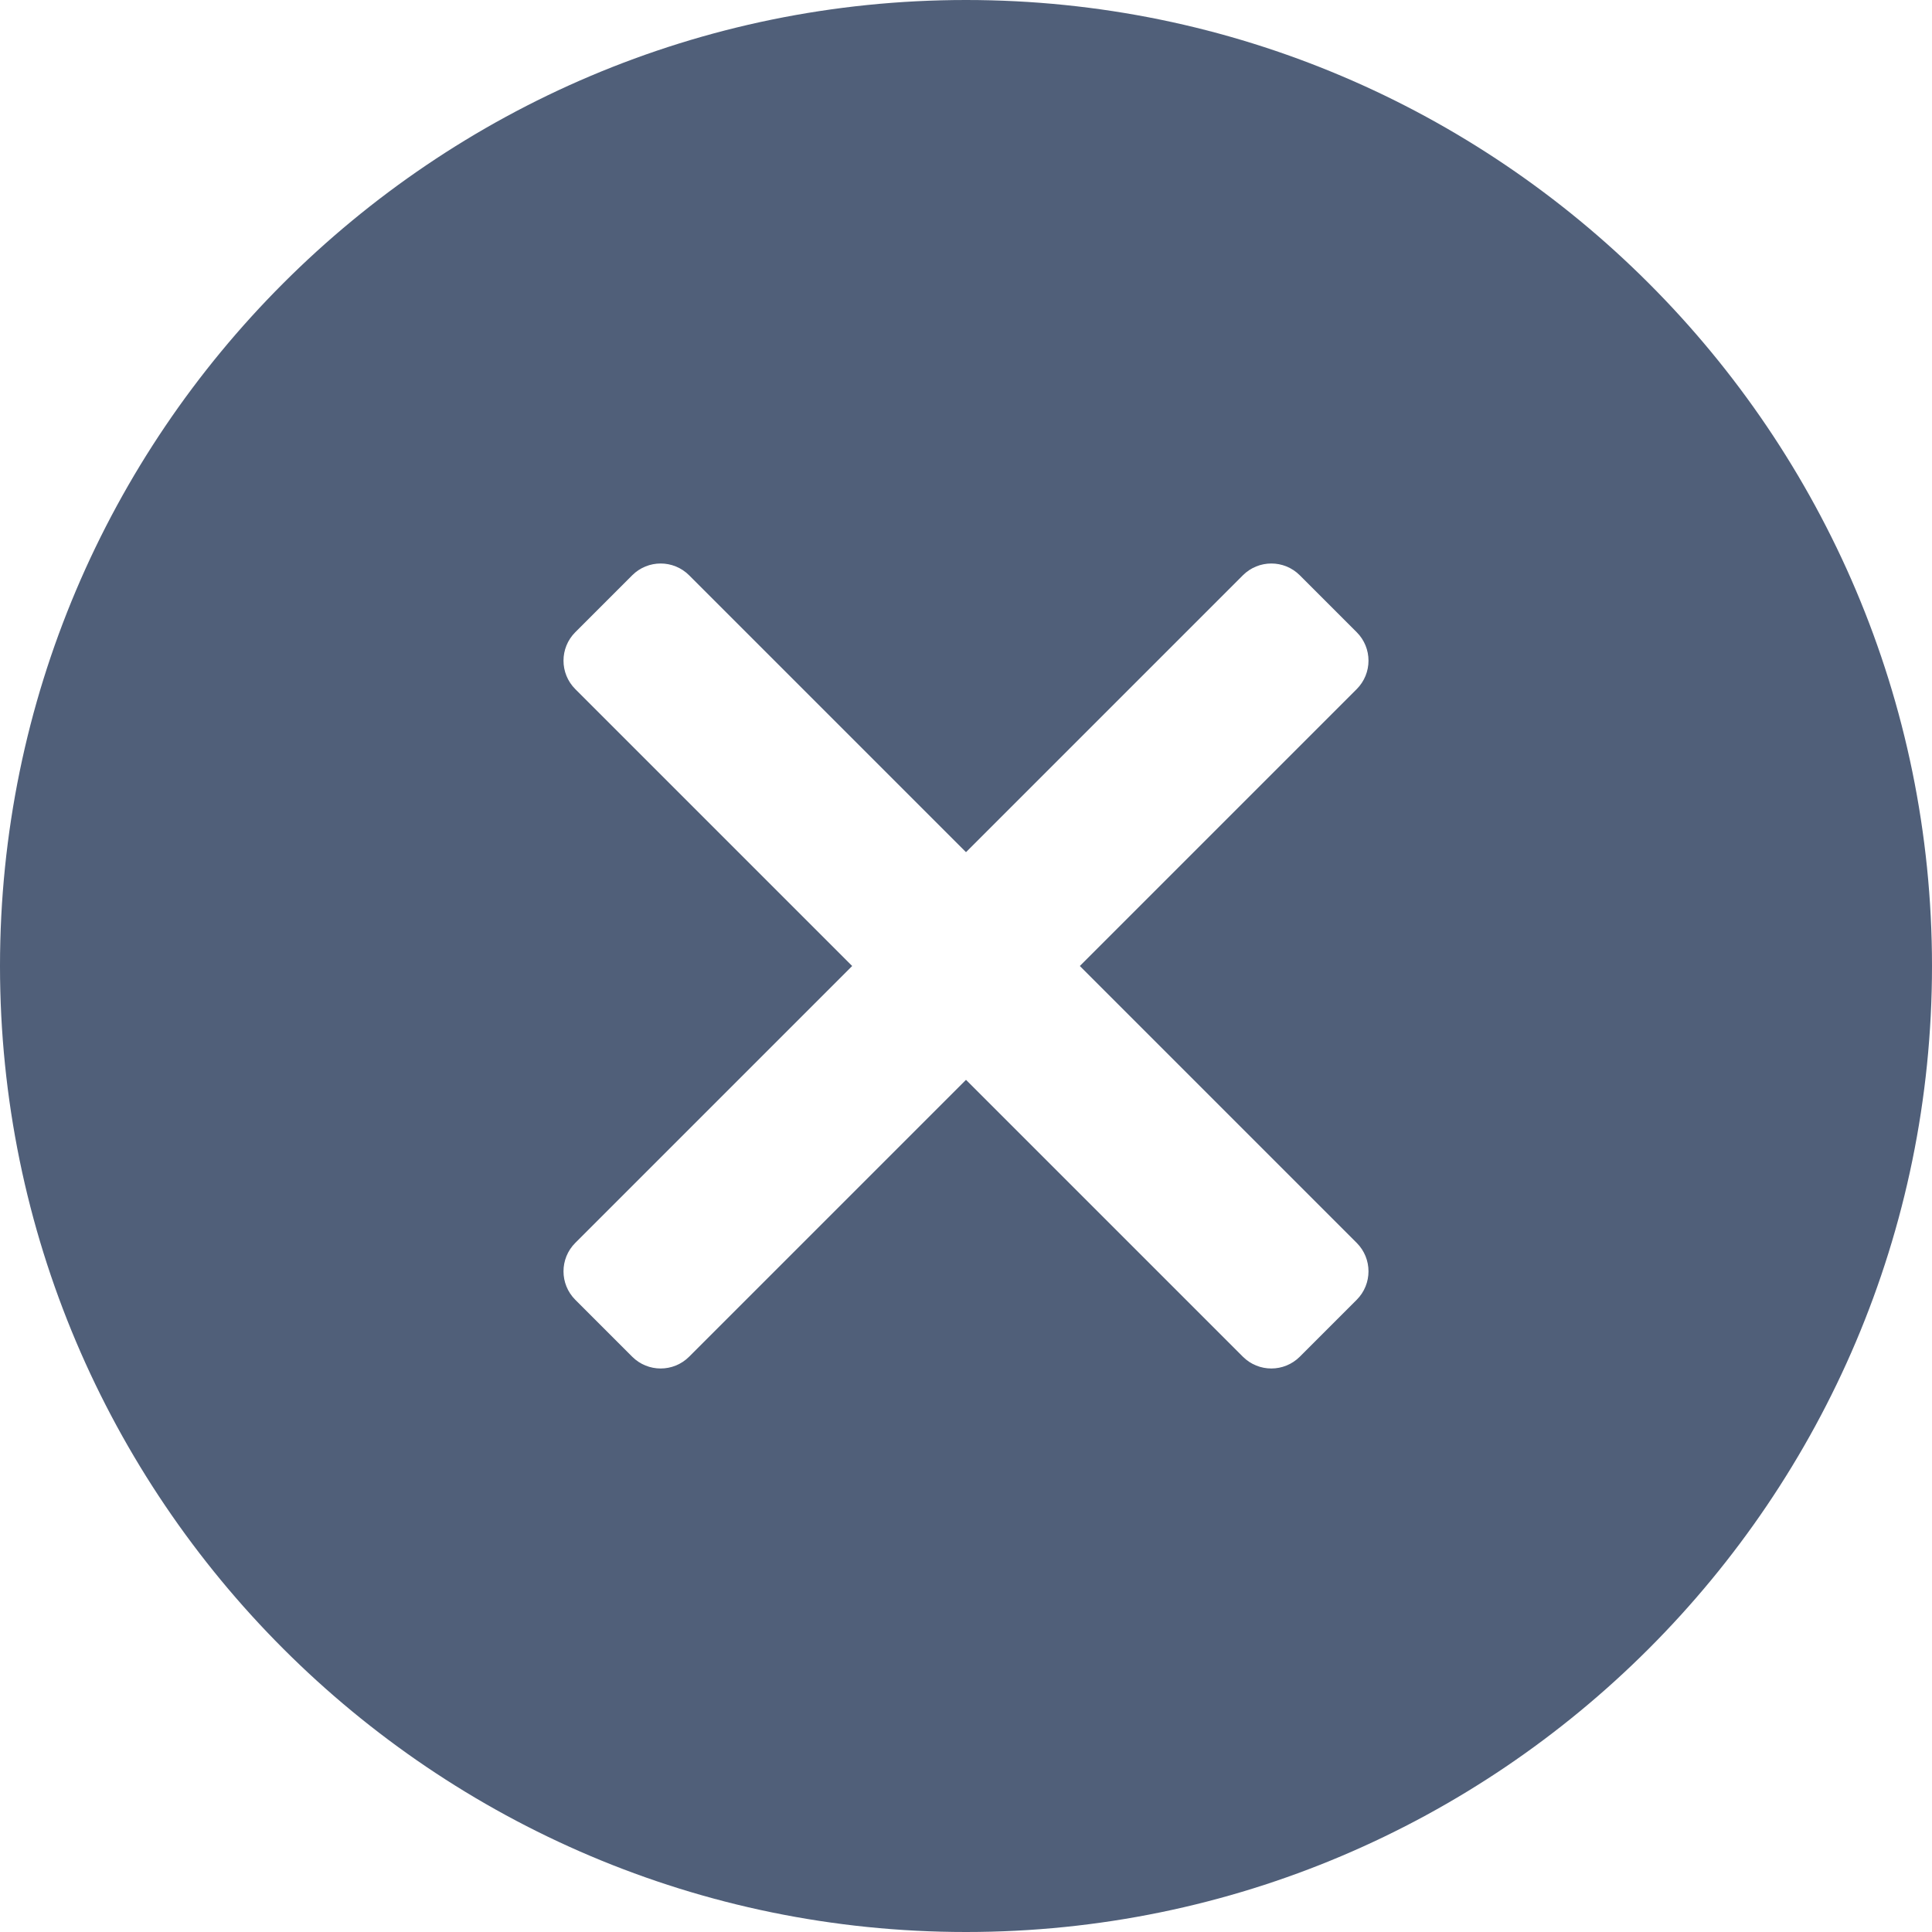
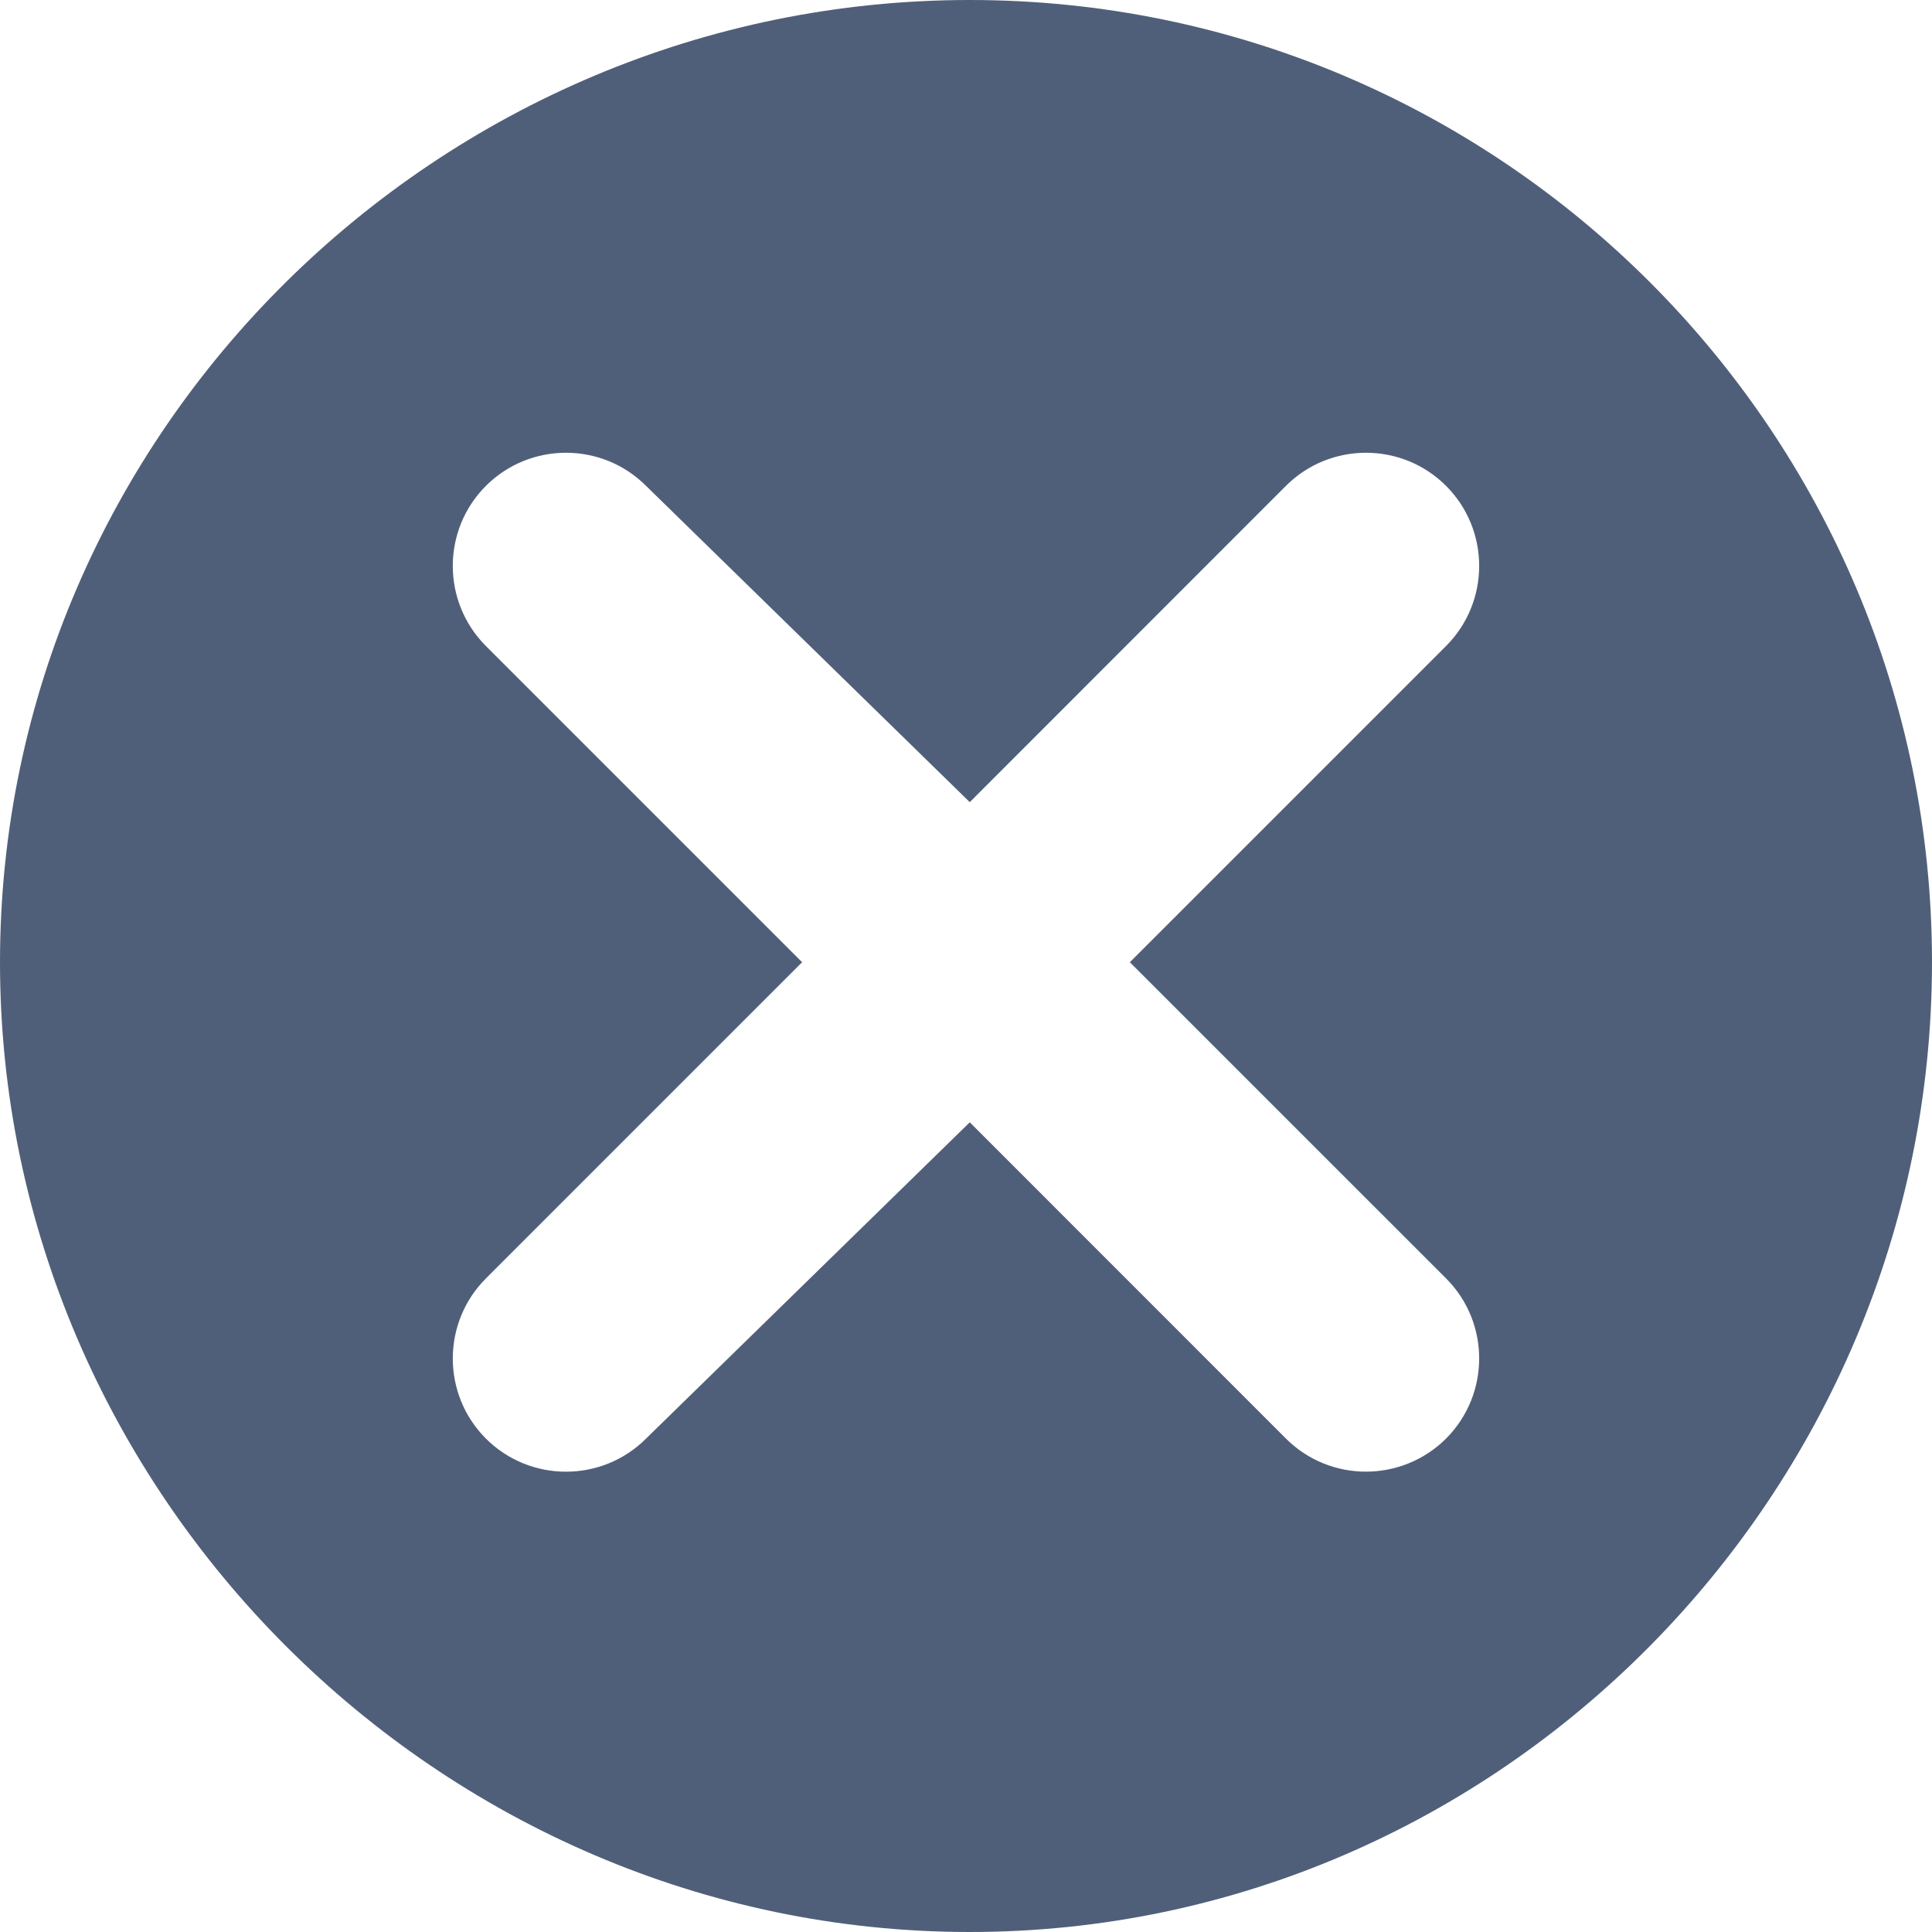
<svg xmlns="http://www.w3.org/2000/svg" version="1.1" width="12" height="12" x="0" y="0" viewBox="0 0 512 512" style="enable-background:new 0 0 512 512" xml:space="preserve" class="">
  <g>
    <g>
      <g>
-         <path d="M256,0C114.844,0,0,114.844,0,256s114.844,256,256,256s256-114.844,256-256S397.156,0,256,0z M359.54,329.374    c4.167,4.165,4.167,10.919,0,15.085L344.46,359.54c-4.167,4.165-10.919,4.165-15.086,0L256,286.167l-73.374,73.374    c-4.167,4.165-10.919,4.165-15.086,0l-15.081-15.082c-4.167-4.165-4.167-10.919,0-15.085l73.374-73.375l-73.374-73.374    c-4.167-4.165-4.167-10.919,0-15.085l15.081-15.082c4.167-4.165,10.919-4.165,15.086,0L256,225.832l73.374-73.374    c4.167-4.165,10.919-4.165,15.086,0l15.081,15.082c4.167,4.165,4.167,10.919,0,15.085l-73.374,73.374L359.54,329.374z" fill="#505f79" data-original="#000000" style="" class="" />
+         <path d="M257,0C116.39,0,0,114.39,0,255s116.39,257,257,257s255-116.39,255-257S397.61,0,257,0z M383.22,338.79    c11.7,11.7,11.7,30.73,0,42.44c-11.61,11.6-30.64,11.79-42.44,0L257,297.42l-85.79,83.82c-11.7,11.7-30.73,11.7-42.44,0    c-11.7-11.7-11.7-30.73,0-42.44l83.8-83.8l-83.8-83.8c-11.7-11.71-11.7-30.74,0-42.44c11.71-11.7,30.74-11.7,42.44,0L257,212.58    l83.78-83.82c11.68-11.68,30.71-11.72,42.44,0c11.7,11.7,11.7,30.73,0,42.44l-83.8,83.8L383.22,338.79z" fill="#505f79" data-original="#000000" style="" class="" />
      </g>
    </g>
    <g>
</g>
    <g>
</g>
    <g>
</g>
    <g>
</g>
    <g>
</g>
    <g>
</g>
    <g>
</g>
    <g>
</g>
    <g>
</g>
    <g>
</g>
    <g>
</g>
    <g>
</g>
    <g>
</g>
    <g>
</g>
    <g>
</g>
  </g>
</svg>
